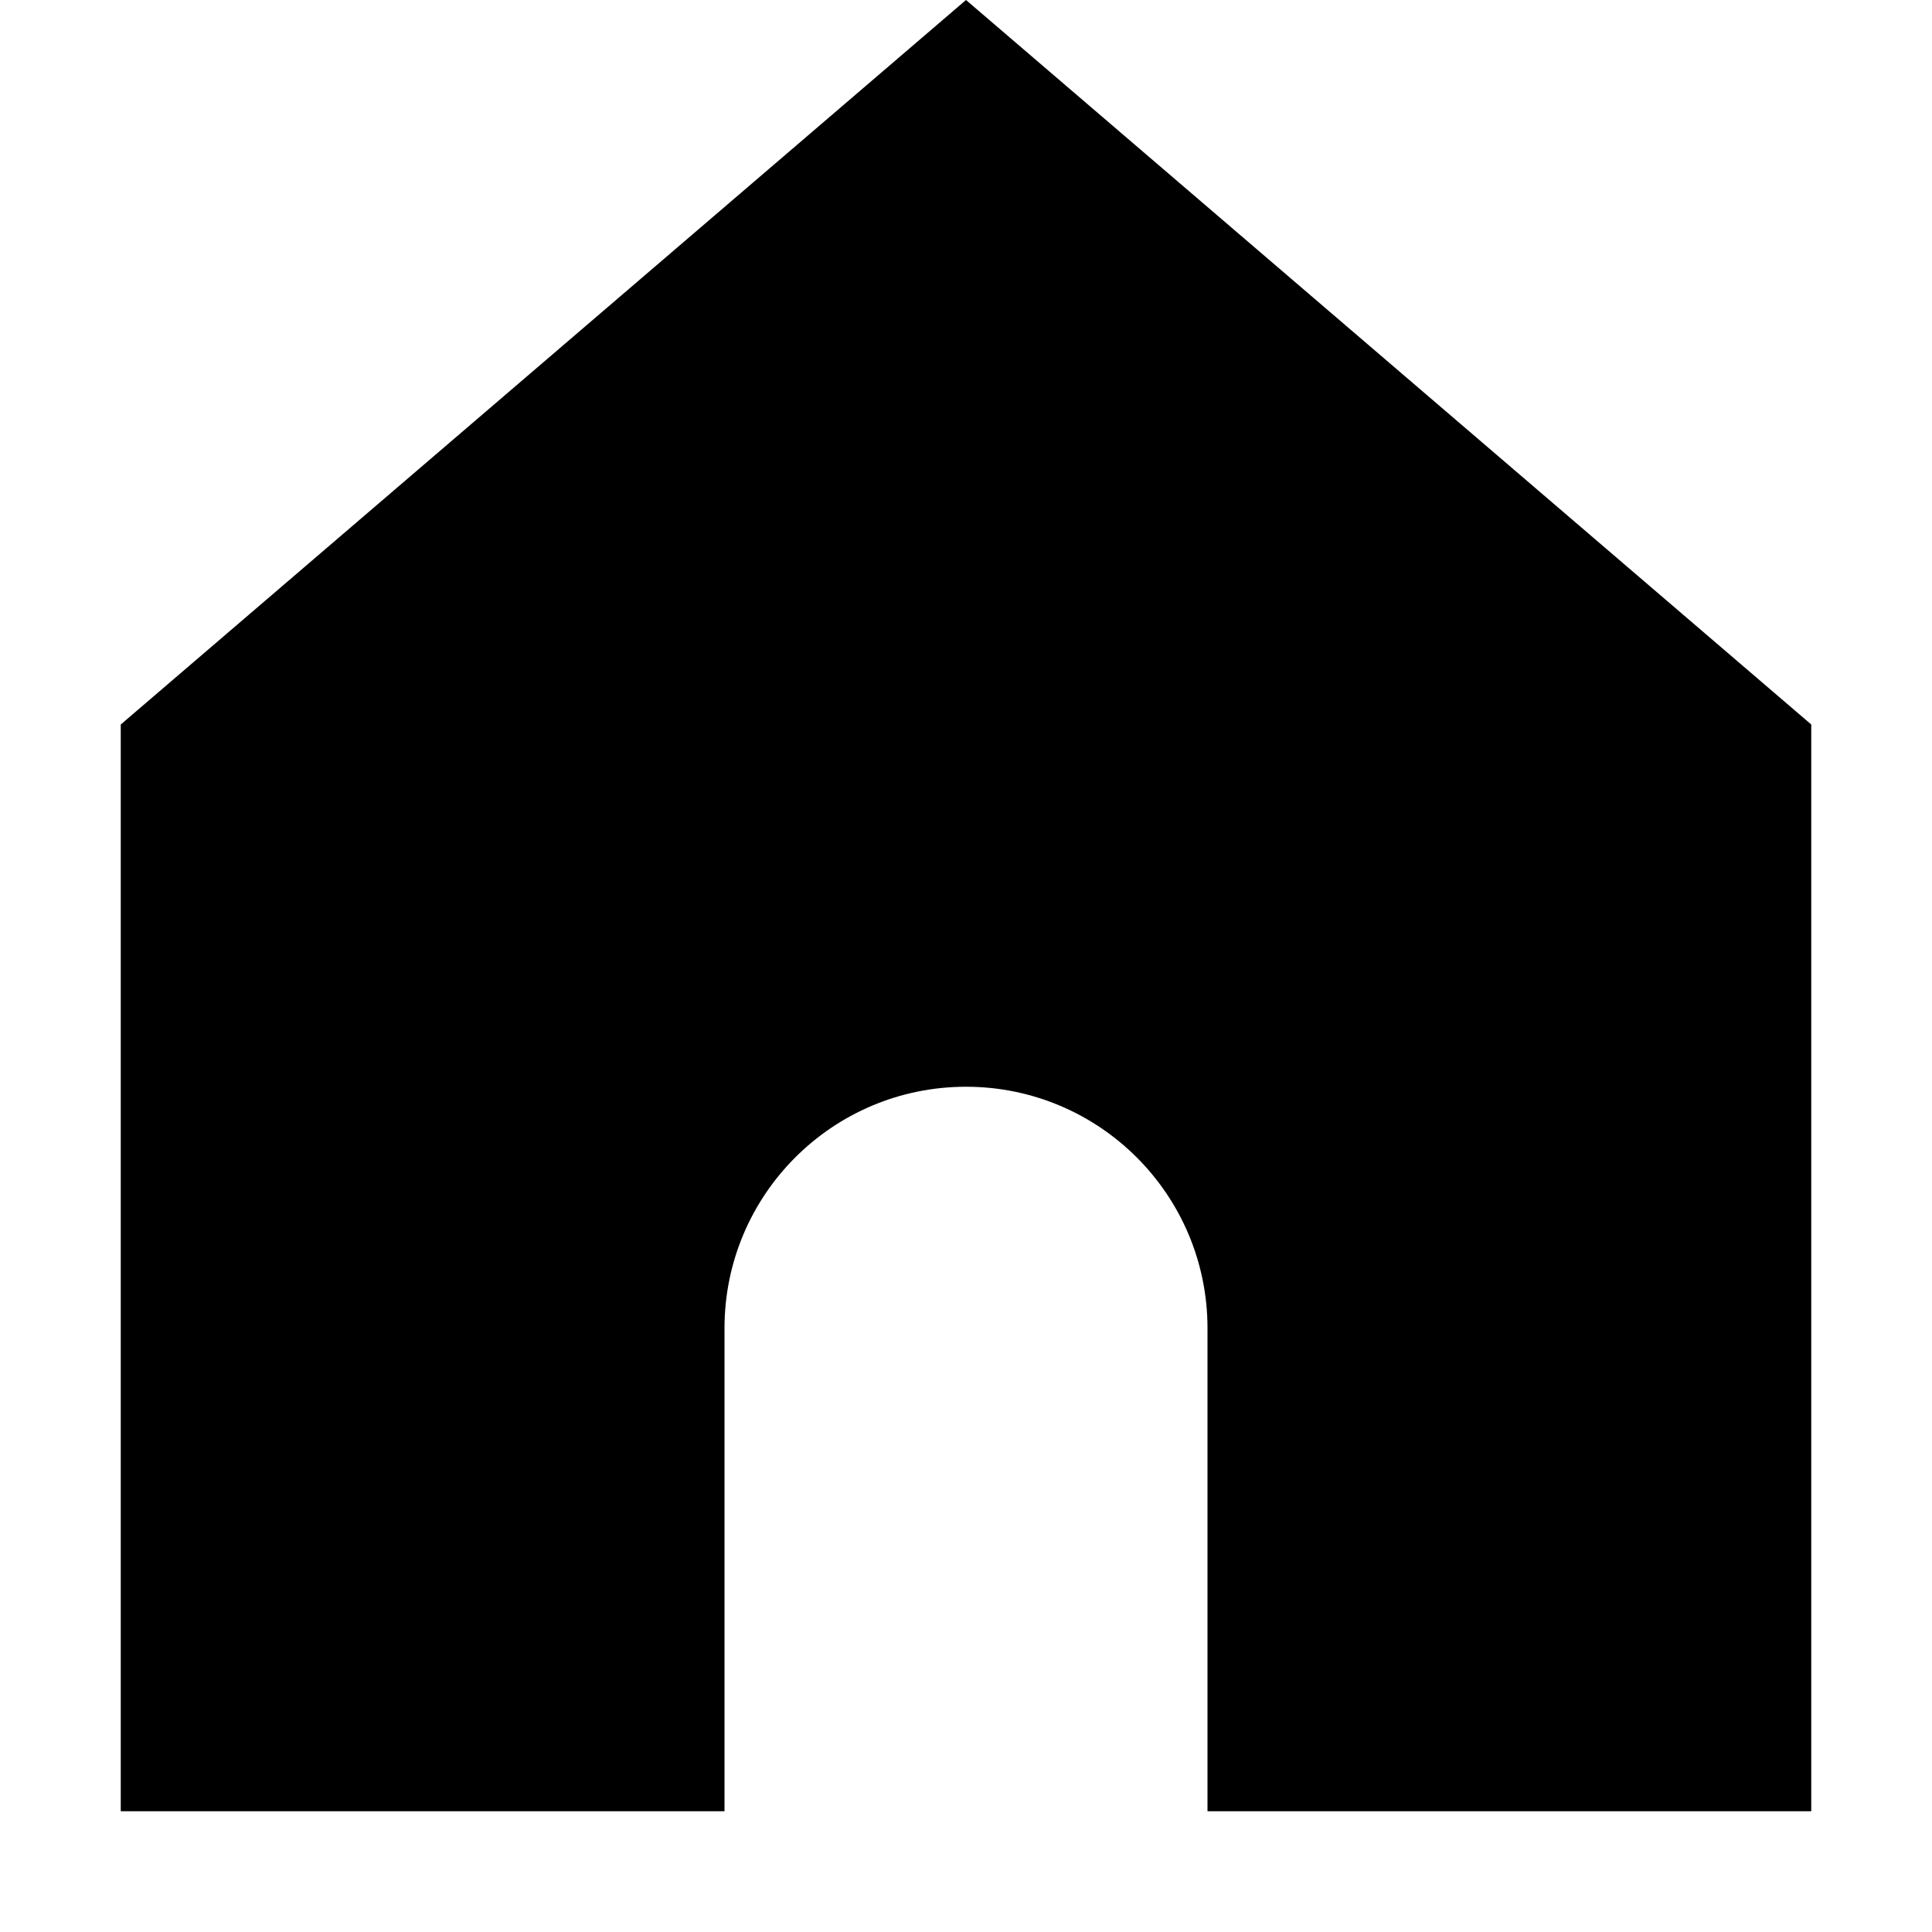
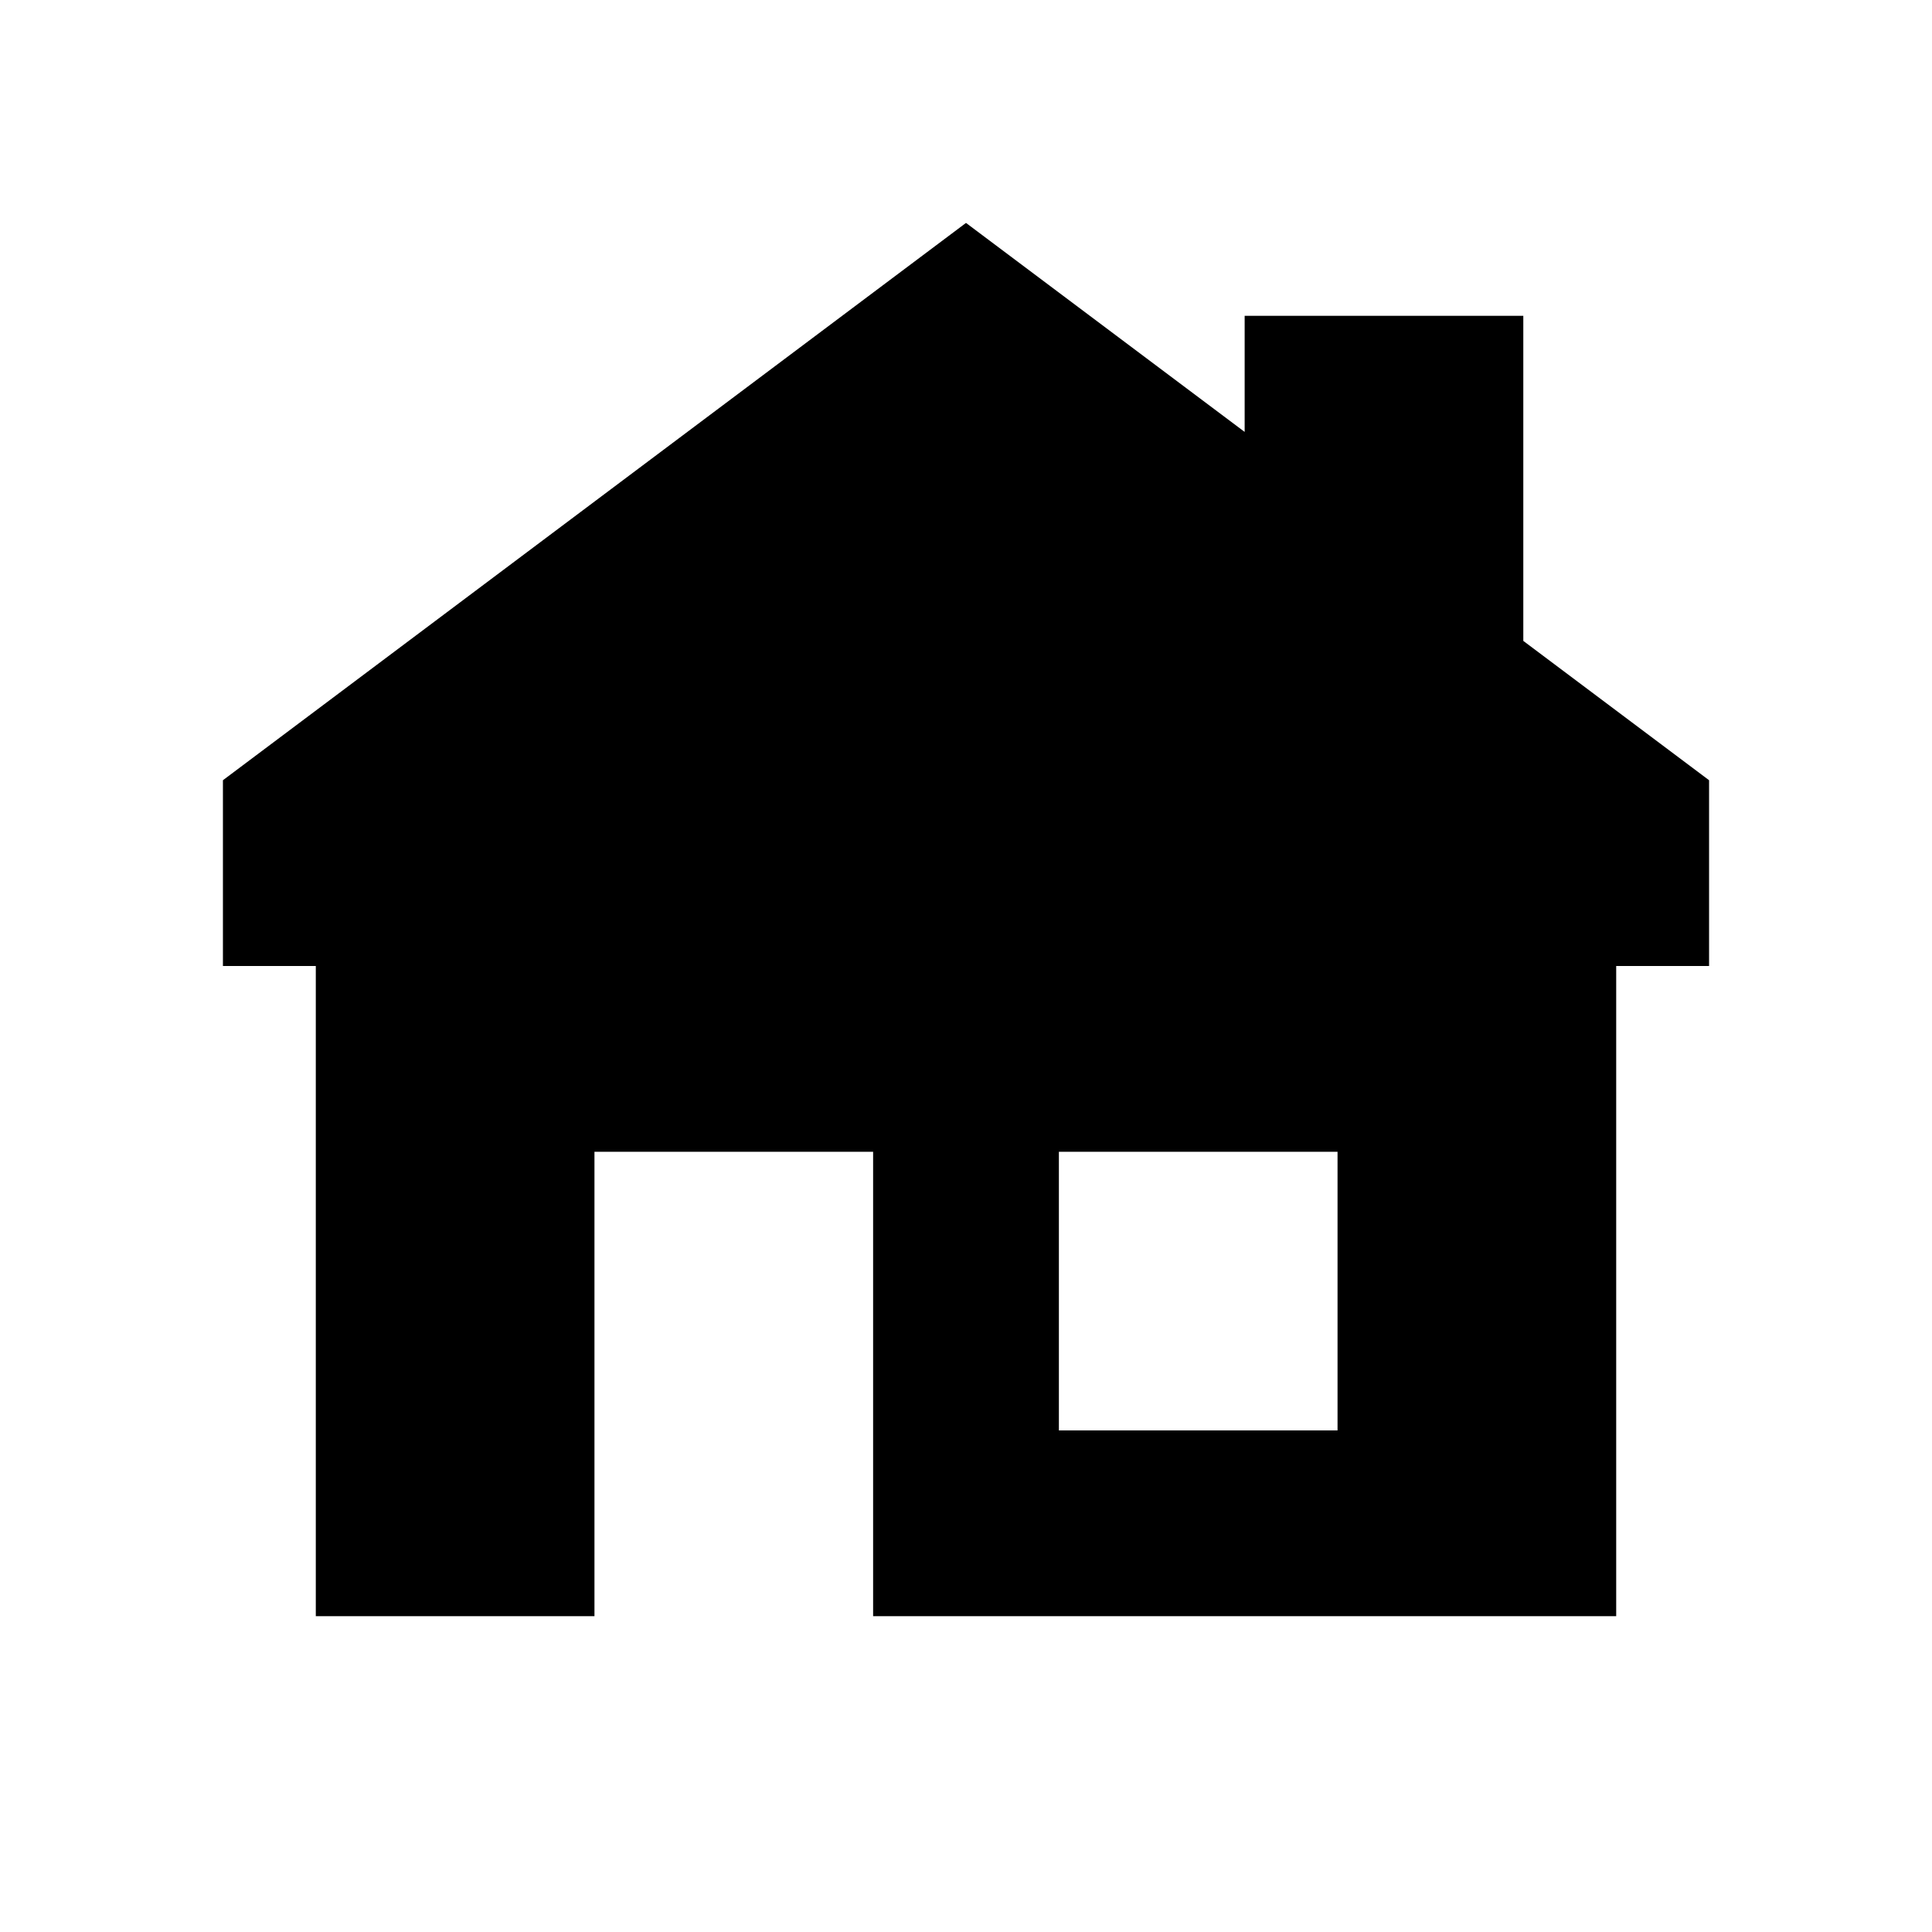
- <svg xmlns="http://www.w3.org/2000/svg" width="72px" height="72px" viewBox="0 0 16 16" fill="none">
+ <svg xmlns="http://www.w3.org/2000/svg" width="64px" height="64px" viewBox="-2.4 -2.4 20.80 20.80" fill="none" stroke="#e31654" stroke-width="0" transform="matrix(1, 0, 0, 1, 0, 0)">
  <g id="SVGRepo_bgCarrier" stroke-width="0" />
  <g id="SVGRepo_tracerCarrier" stroke-linecap="round" stroke-linejoin="round" />
  <g id="SVGRepo_iconCarrier">
-     <path d="M1 6V15H6V11C6 9.895 6.895 9 8 9C9.105 9 10 9.895 10 11V15H15V6L8 0L1 6Z" fill="#000000" />
+     <path fill-rule="evenodd" clip-rule="evenodd" d="M8 0L0 6V8H1V15H4V10H7V15H15V8H16V6L14 4.5V1H11V2.25L8 0ZM9 10H12V13H9V10Z" fill="#000000" />
  </g>
</svg>
